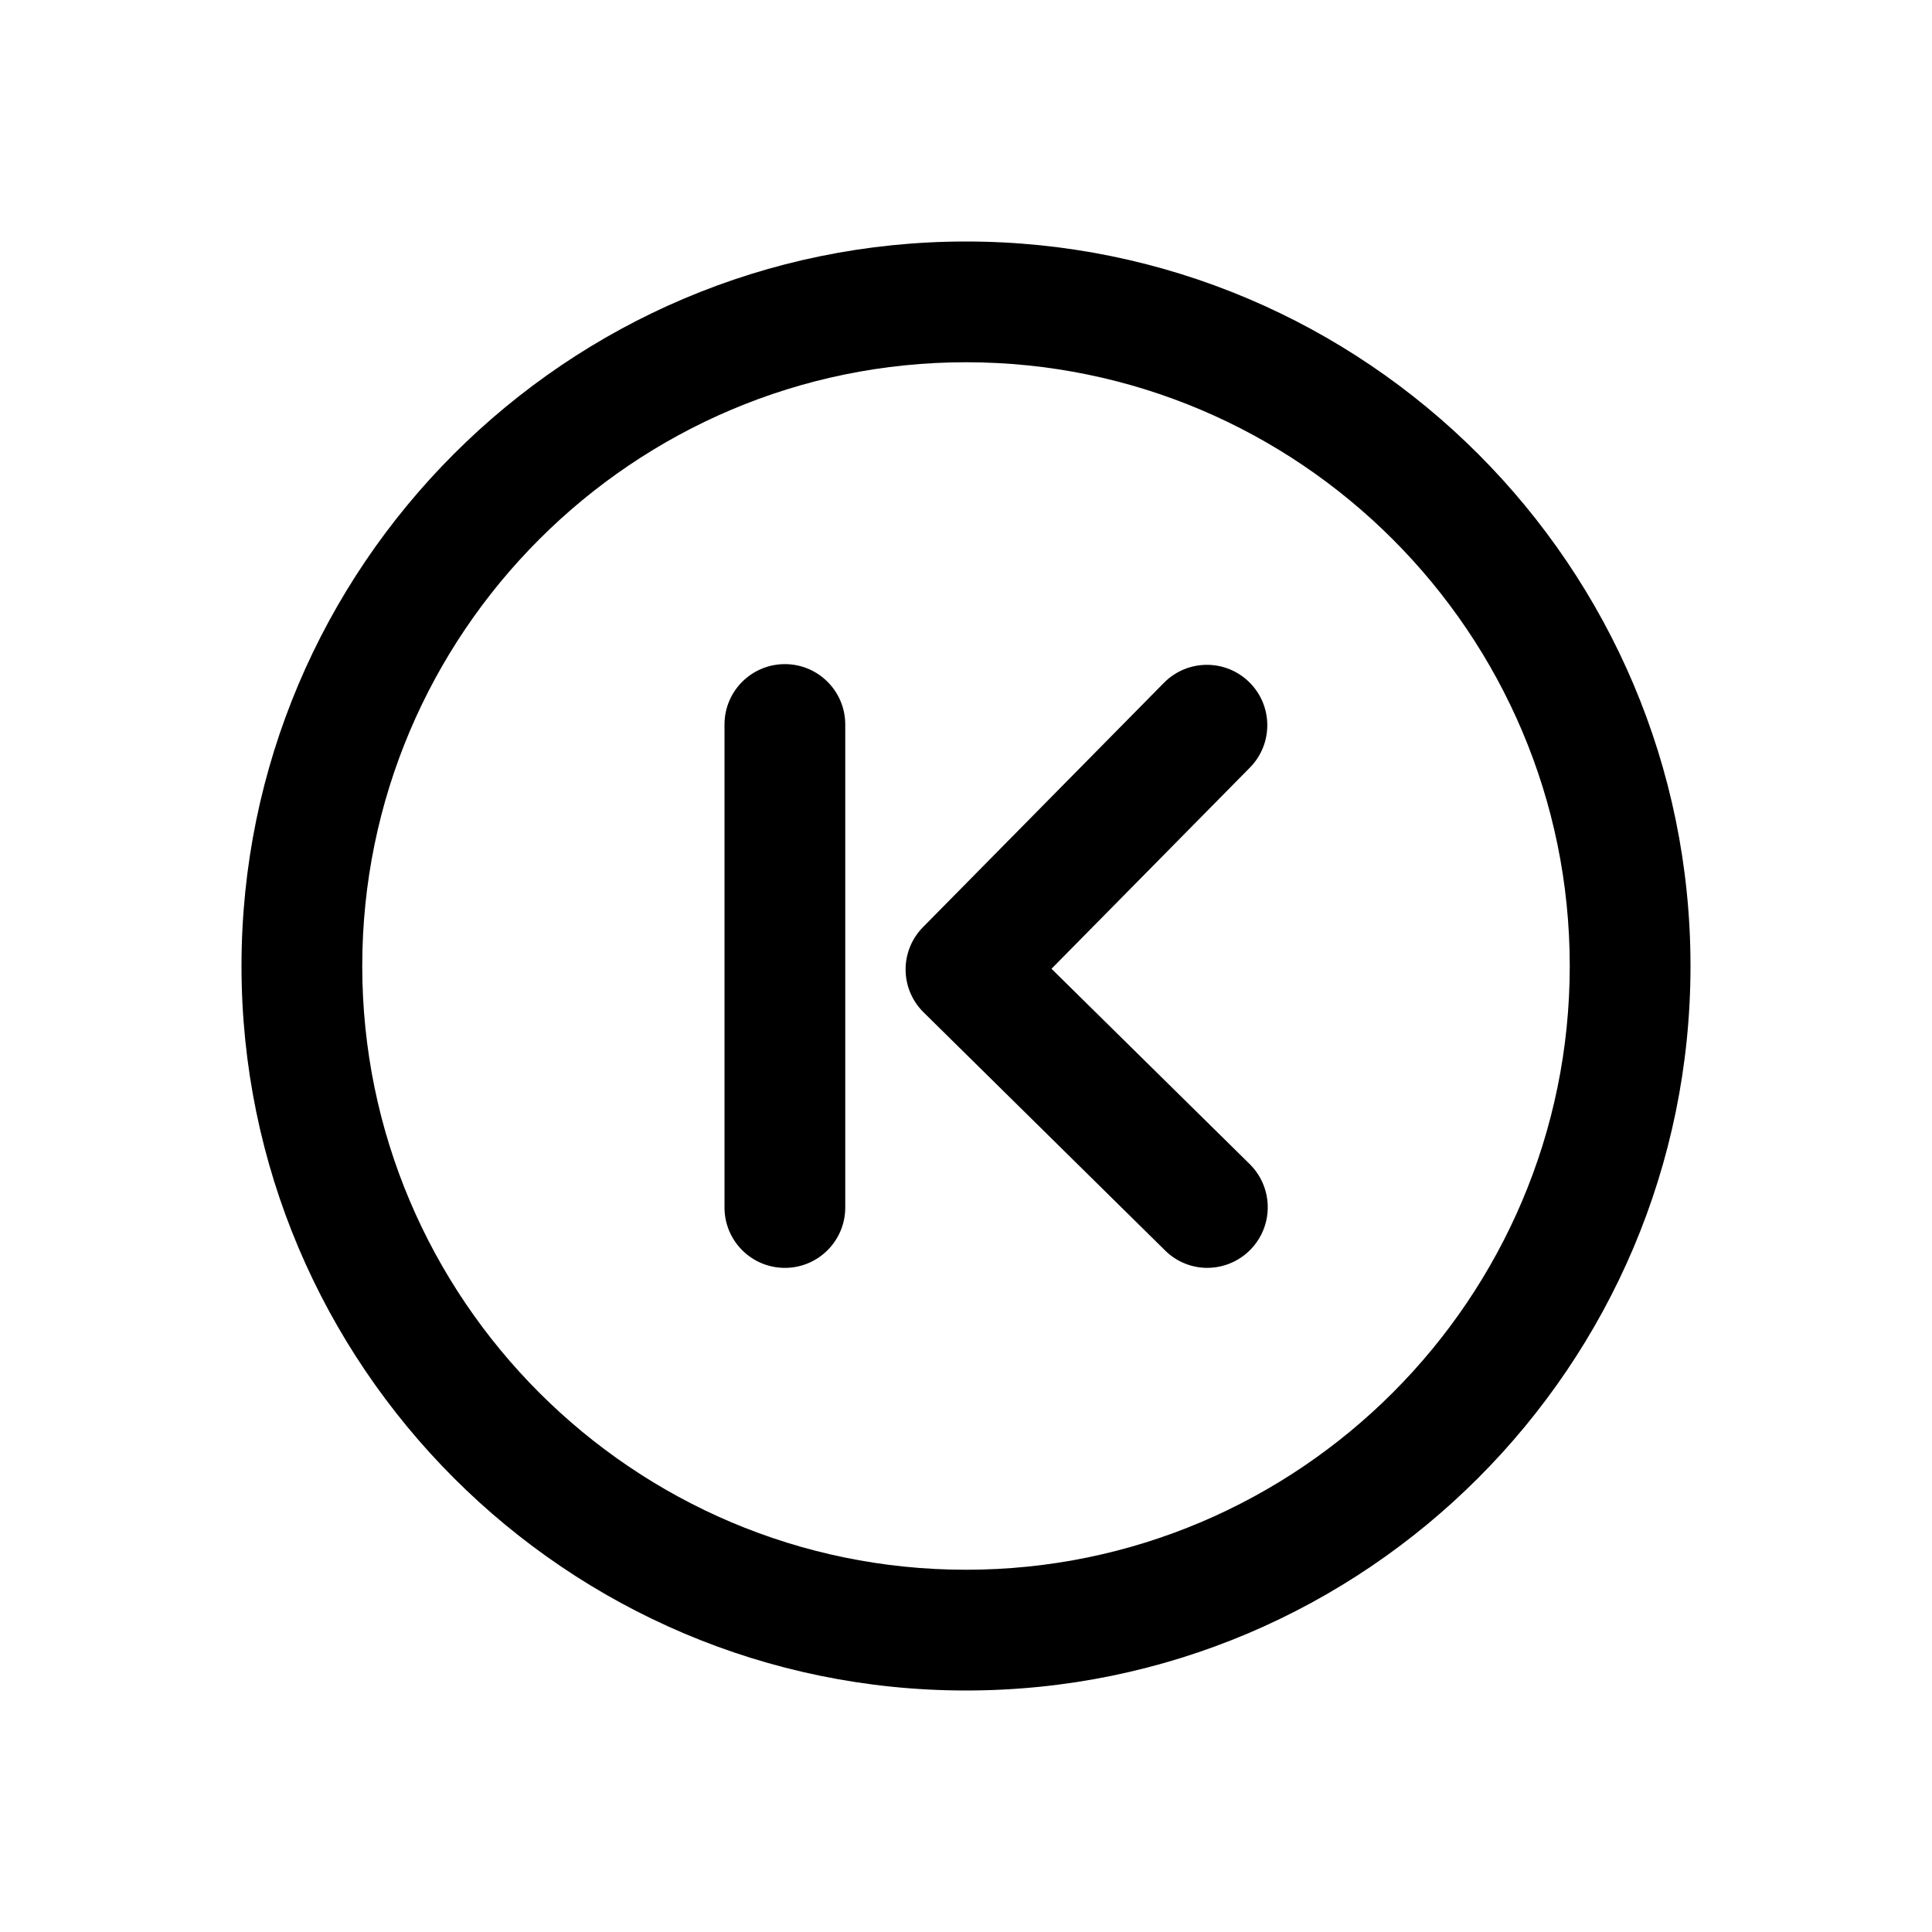
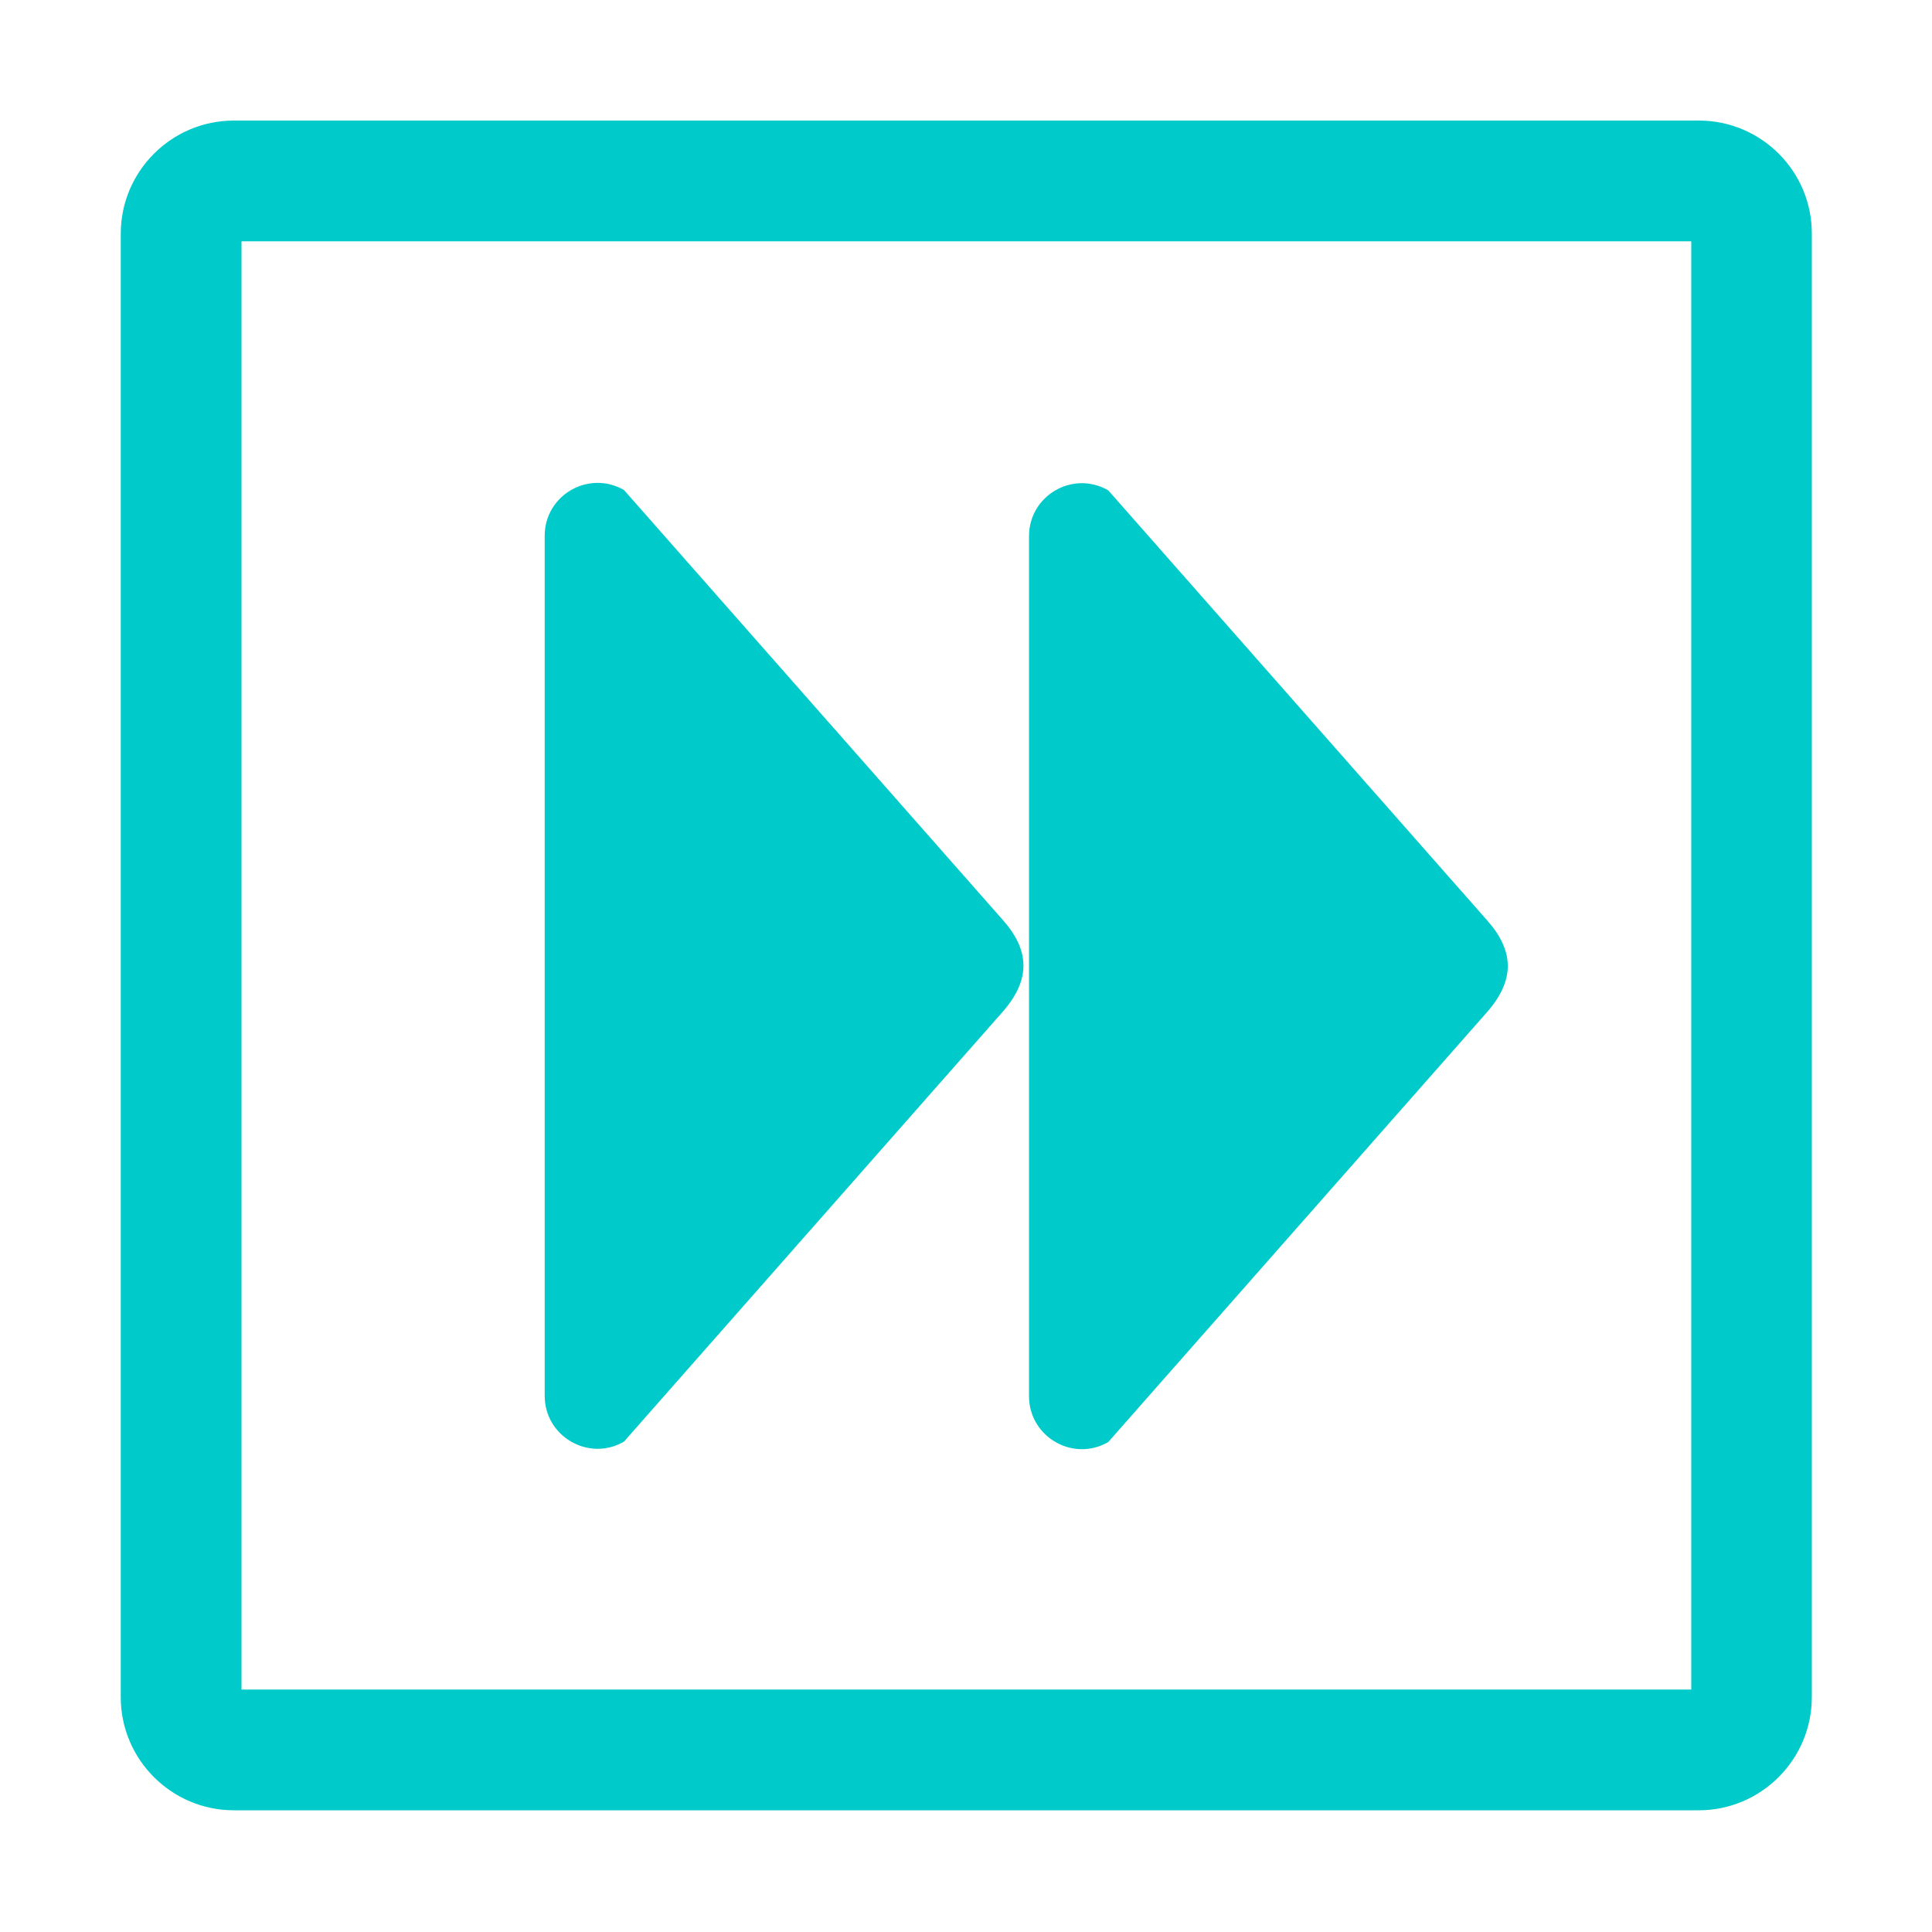
- <svg xmlns="http://www.w3.org/2000/svg" t="1593449739414" class="icon" viewBox="0 0 1024 1024" version="1.1" p-id="3802" width="200" height="200">
-   <path d="M416 672A32 32 0 0 1 384 640V384a32 32 0 0 1 64 0v256a32 32 0 0 1-32 32zM640 672a31.808 31.808 0 0 1-22.464-9.216l-128-126.208a31.872 31.872 0 0 1-0.32-45.184l128-129.792a32 32 0 0 1 45.632 44.864L557.312 513.472l105.216 103.68A32.128 32.128 0 0 1 640 672z" p-id="3803" />
-   <path d="M512 896c-211.776 0-384-172.224-384-384s172.224-384 384-384 384 172.224 384 384-172.224 384-384 384zM512 192C335.552 192 192 335.552 192 512s143.552 320 320 320 320-143.552 320-320-143.552-320-320-320z" p-id="3804" />
+ <svg xmlns="http://www.w3.org/2000/svg" t="1593451461147" class="icon" viewBox="0 0 1024 1024" version="1.1" p-id="5113" width="200" height="200">
+   <path d="M896.4 127.9v767.6H128V127.9h768.4m4-64H124c-33.1 0-60 26.9-60 60v775.6c0 33.1 26.9 60 60 60h776.3c33.1 0 60-26.9 60-60V123.9c0.1-33.1-26.8-60-59.9-60z" fill="#00CACA" p-id="5114" />
+   <path d="M288.7 284v455.8c0 21.6 23.4 35.1 42 24.3l200.8-227.9c15.1-17.3 14.1-32.7 0-48.6L330.7 259.7c-18.7-10.7-42 2.7-42 24.3z" fill="#00CACA" p-id="5115" />
+   <path d="M545.4 284.2V740c0 21.6 23.4 35.1 42 24.3l200.8-227.9c15.1-17.3 14.1-32.7 0-48.6L587.4 259.9c-18.7-10.8-42 2.7-42 24.3z" fill="#00CACA" p-id="5116" />
</svg>
